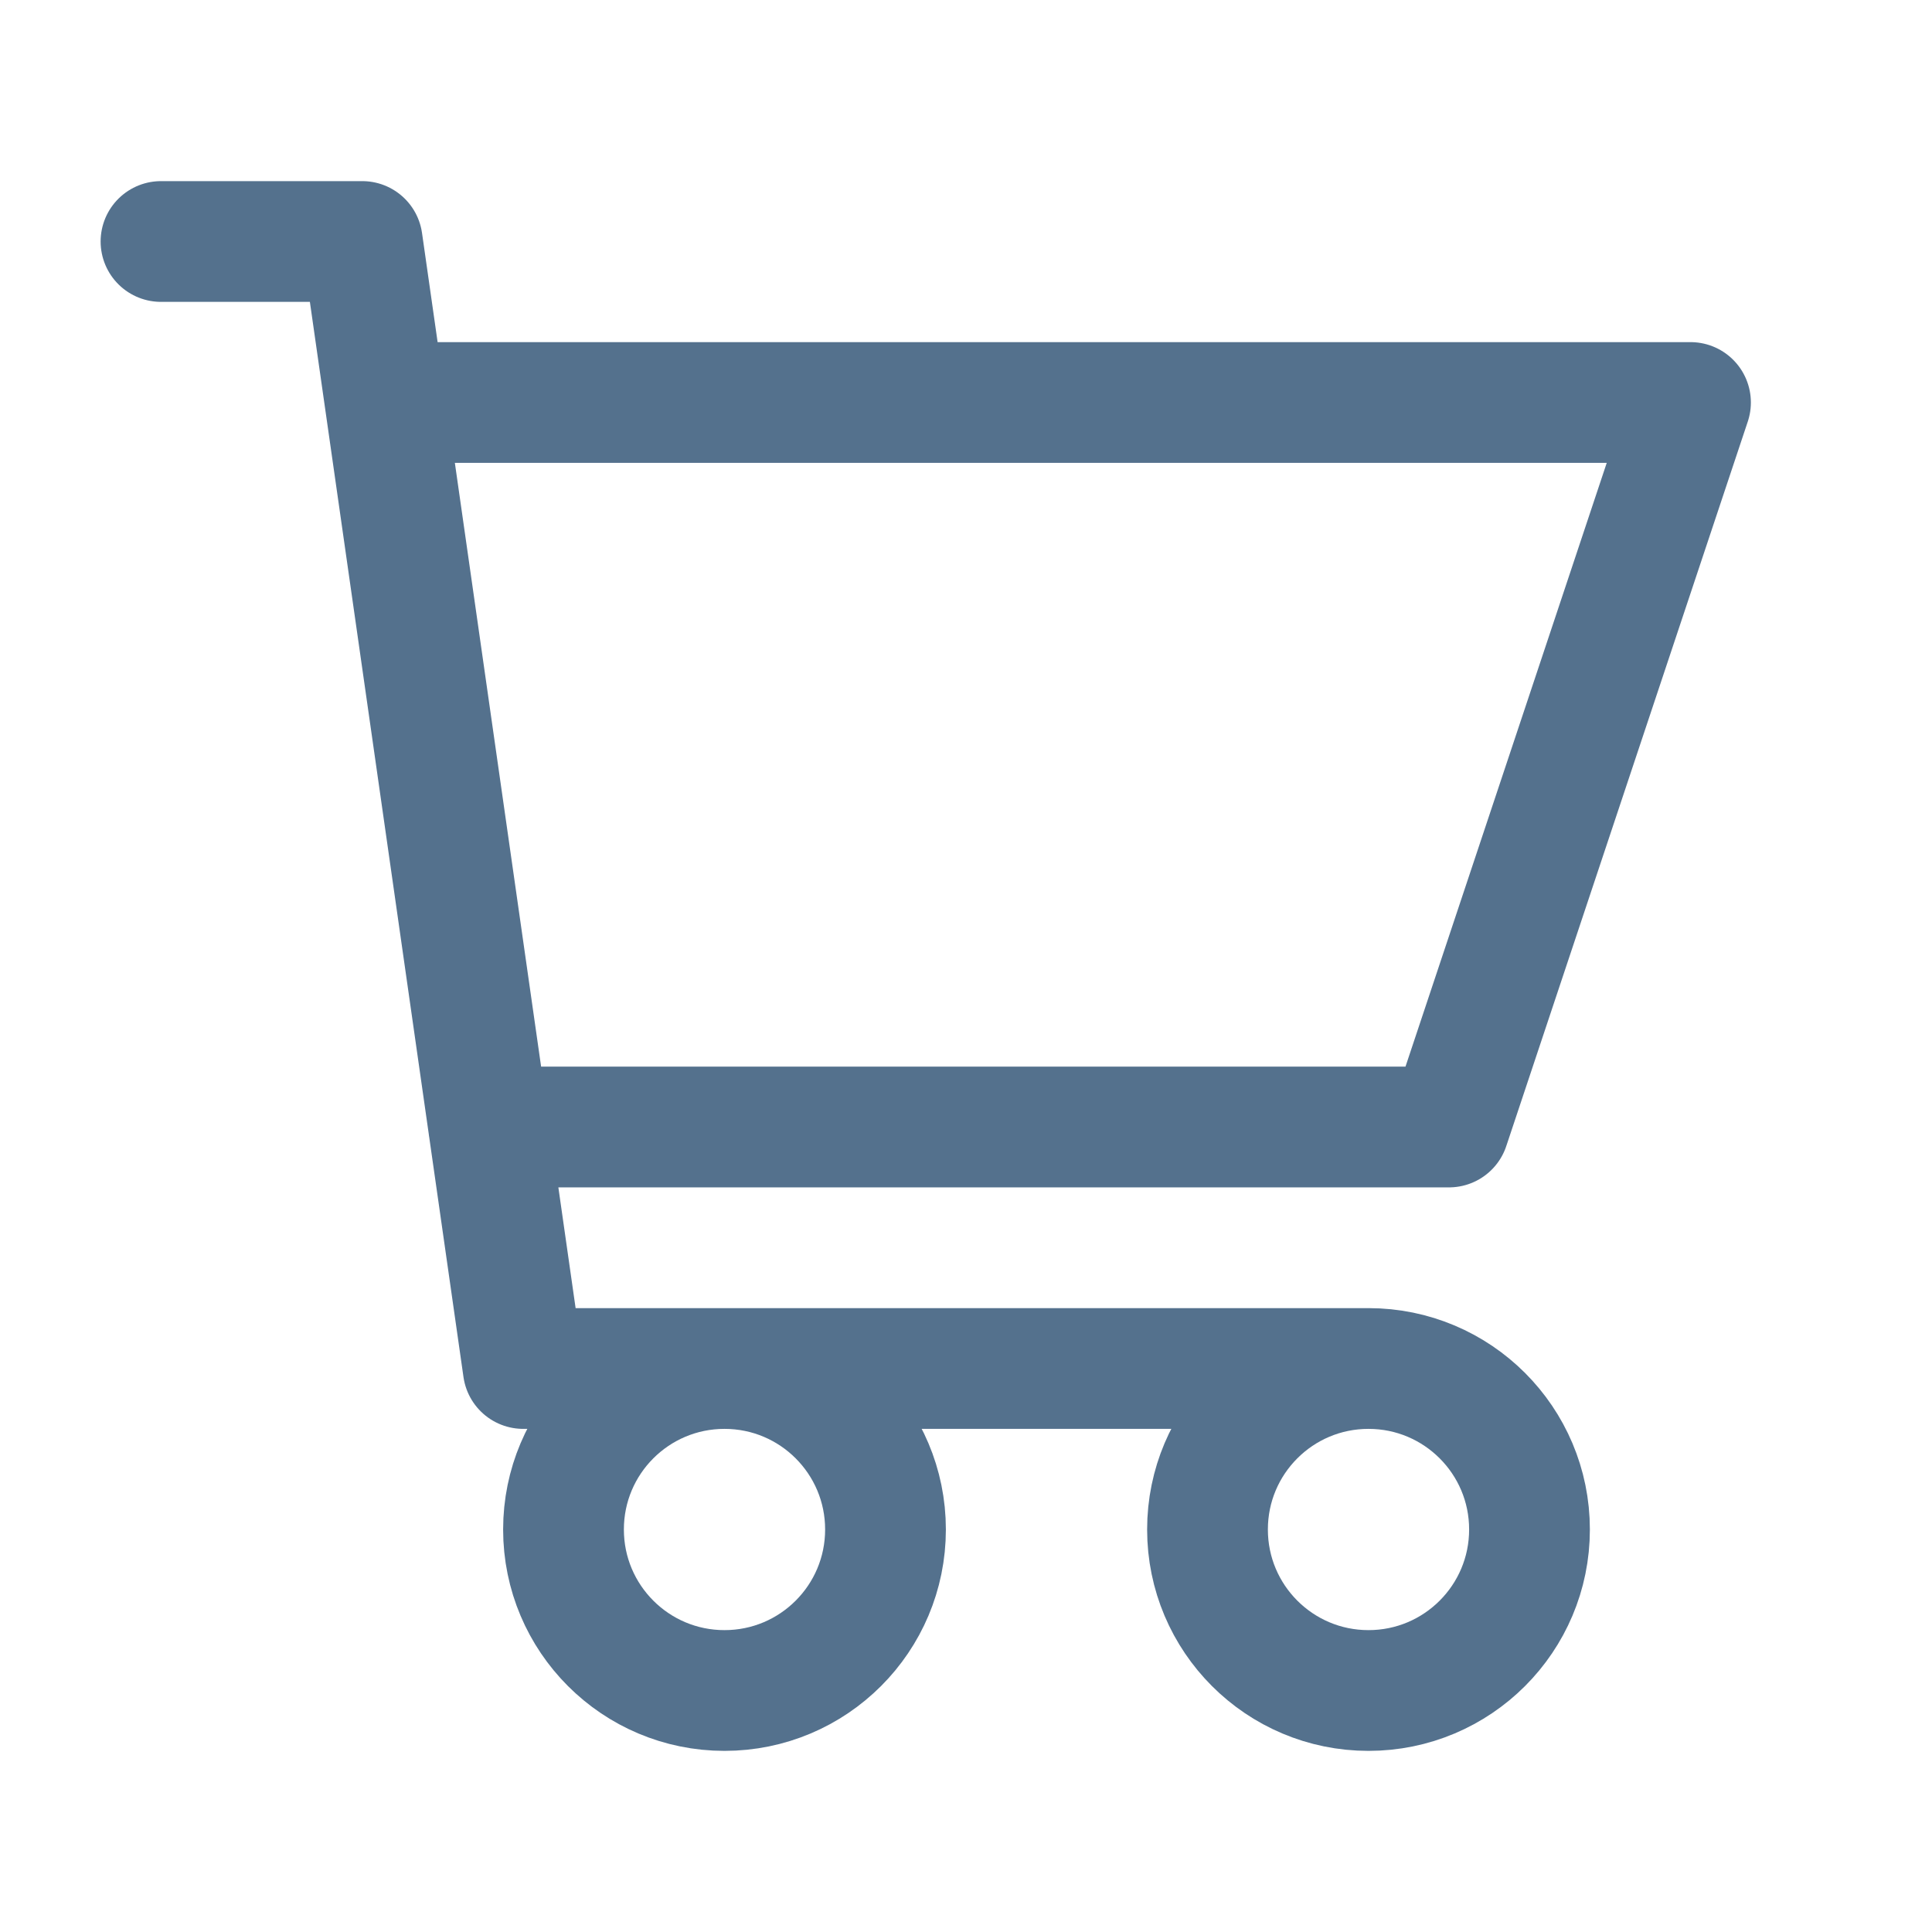
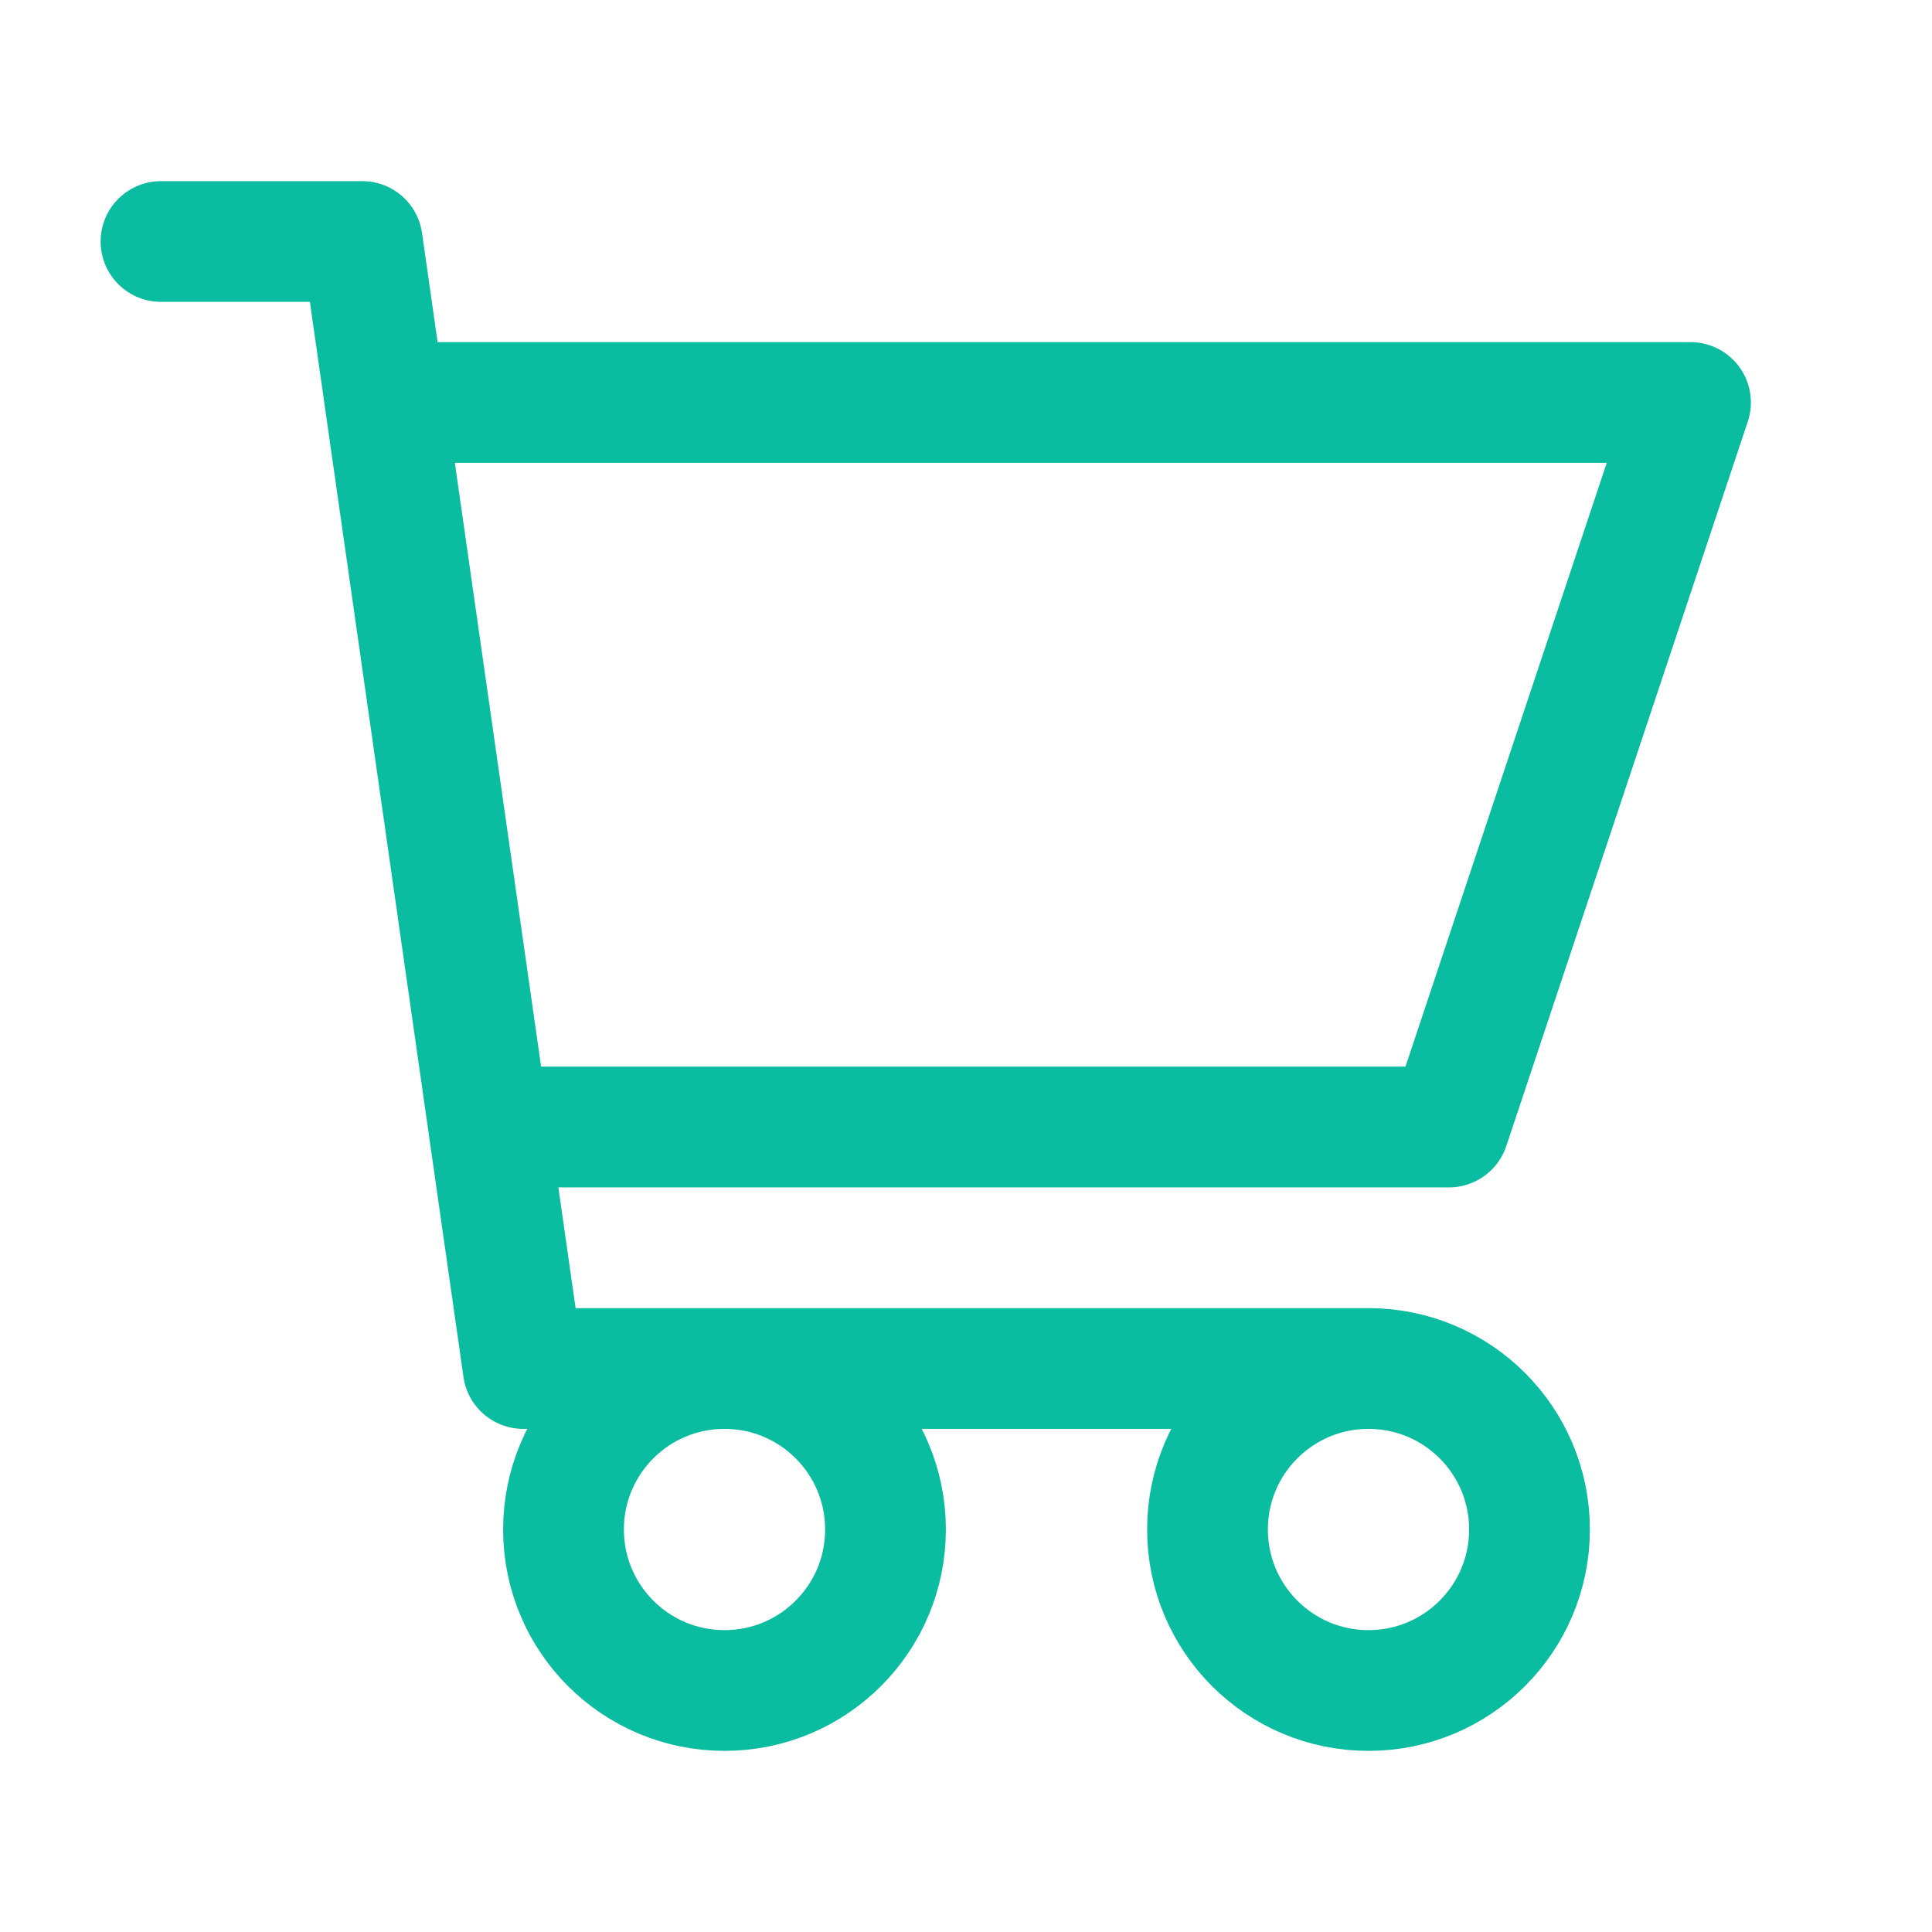
<svg xmlns="http://www.w3.org/2000/svg" width="32px" height="32px" viewBox="0 0 24 24" fill="none">
  <g id="SVGRepo_bgCarrier" strokeWidth="0" />
  <g id="SVGRepo_tracerCarrier" strokeLinecap="round" strokeLinejoin="round" />
  <g id="SVGRepo_iconCarrier">
-     <path d="M2 3H4.5L6.5 17H17M17 17C15.895 17 15 17.895 15 19C15 20.105 15.895 21 17 21C18.105 21 19 20.105 19 19C19 17.895 18.105 17 17 17ZM6.071 14H18L21 5H4.786M11 19C11 20.105 10.105 21 9 21C7.895 21 7 20.105 7 19C7 17.895 7.895 17 9 17C10.105 17 11 17.895 11 19Z" stroke="#54718d" stroke-width="1.5" stroke-linecap="round" stroke-linejoin="round" />
+     <path d="M2 3H4.5L6.5 17H17M17 17C15.895 17 15 17.895 15 19C15 20.105 15.895 21 17 21C18.105 21 19 20.105 19 19C19 17.895 18.105 17 17 17ZM6.071 14H18L21 5H4.786M11 19C11 20.105 10.105 21 9 21C7.895 21 7 20.105 7 19C7 17.895 7.895 17 9 17C10.105 17 11 17.895 11 19Z" stroke="#0abda0" stroke-width="1.5" stroke-linecap="round" stroke-linejoin="round" />
  </g>
</svg>
